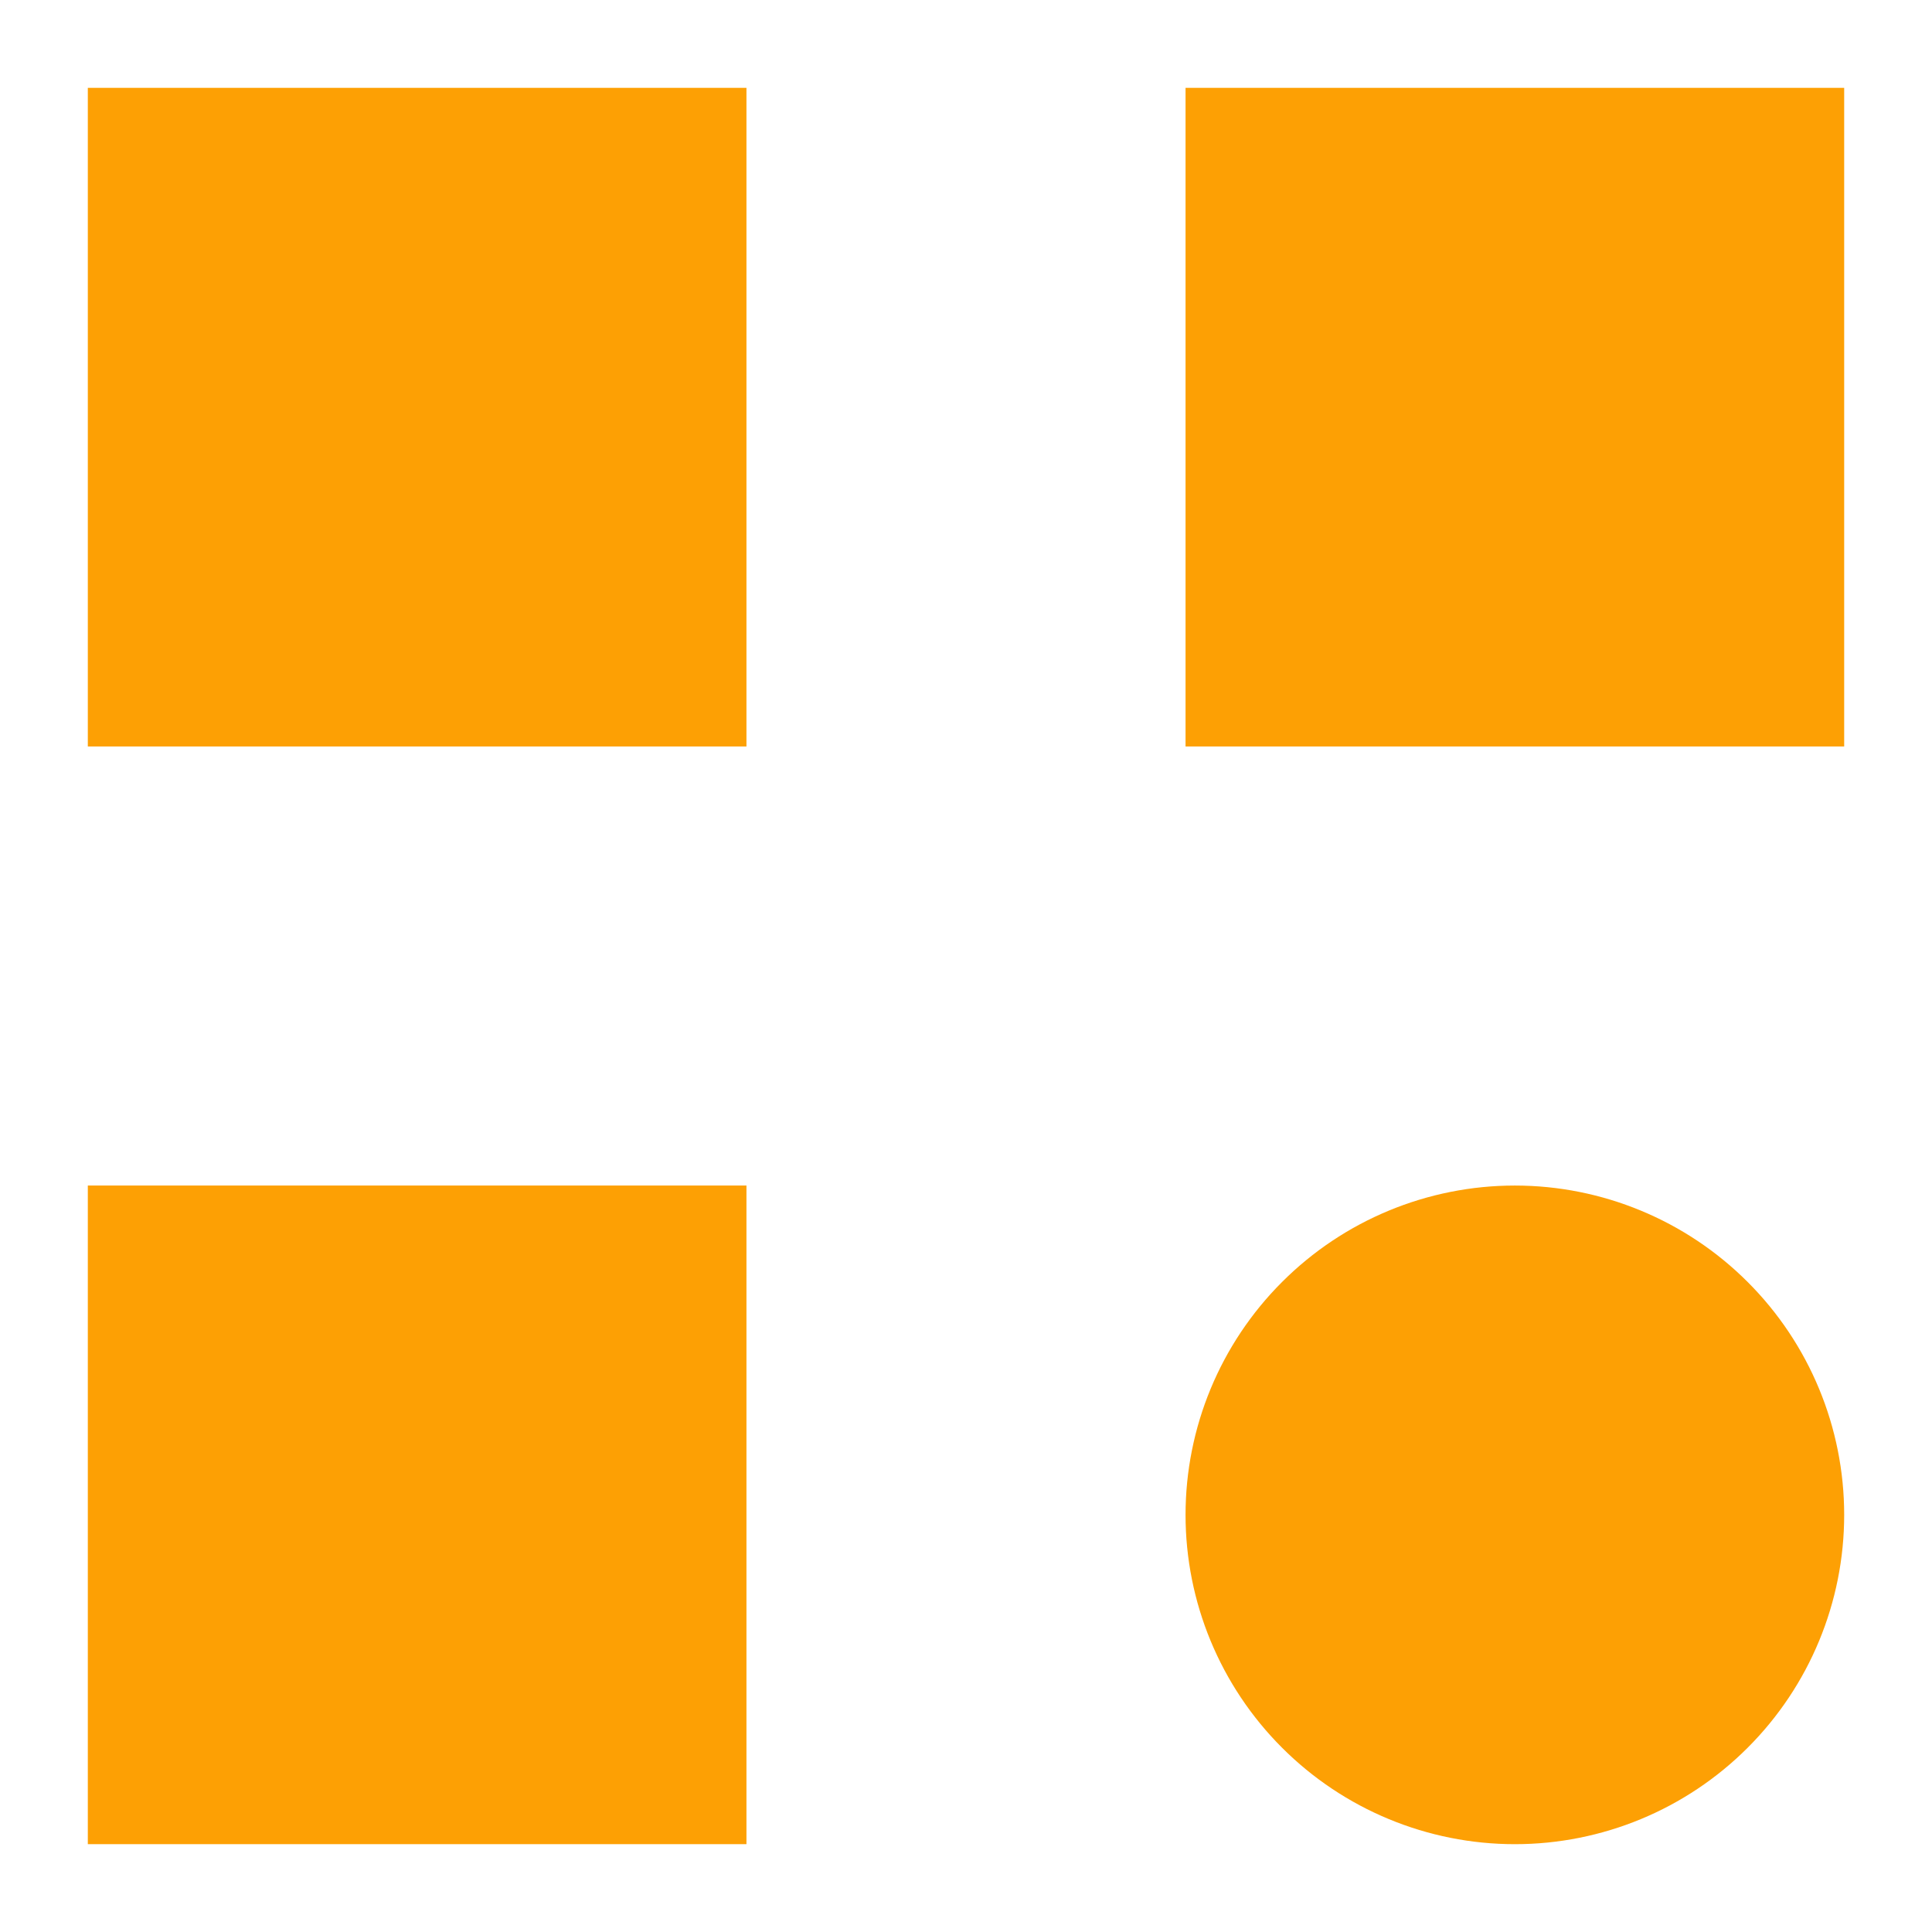
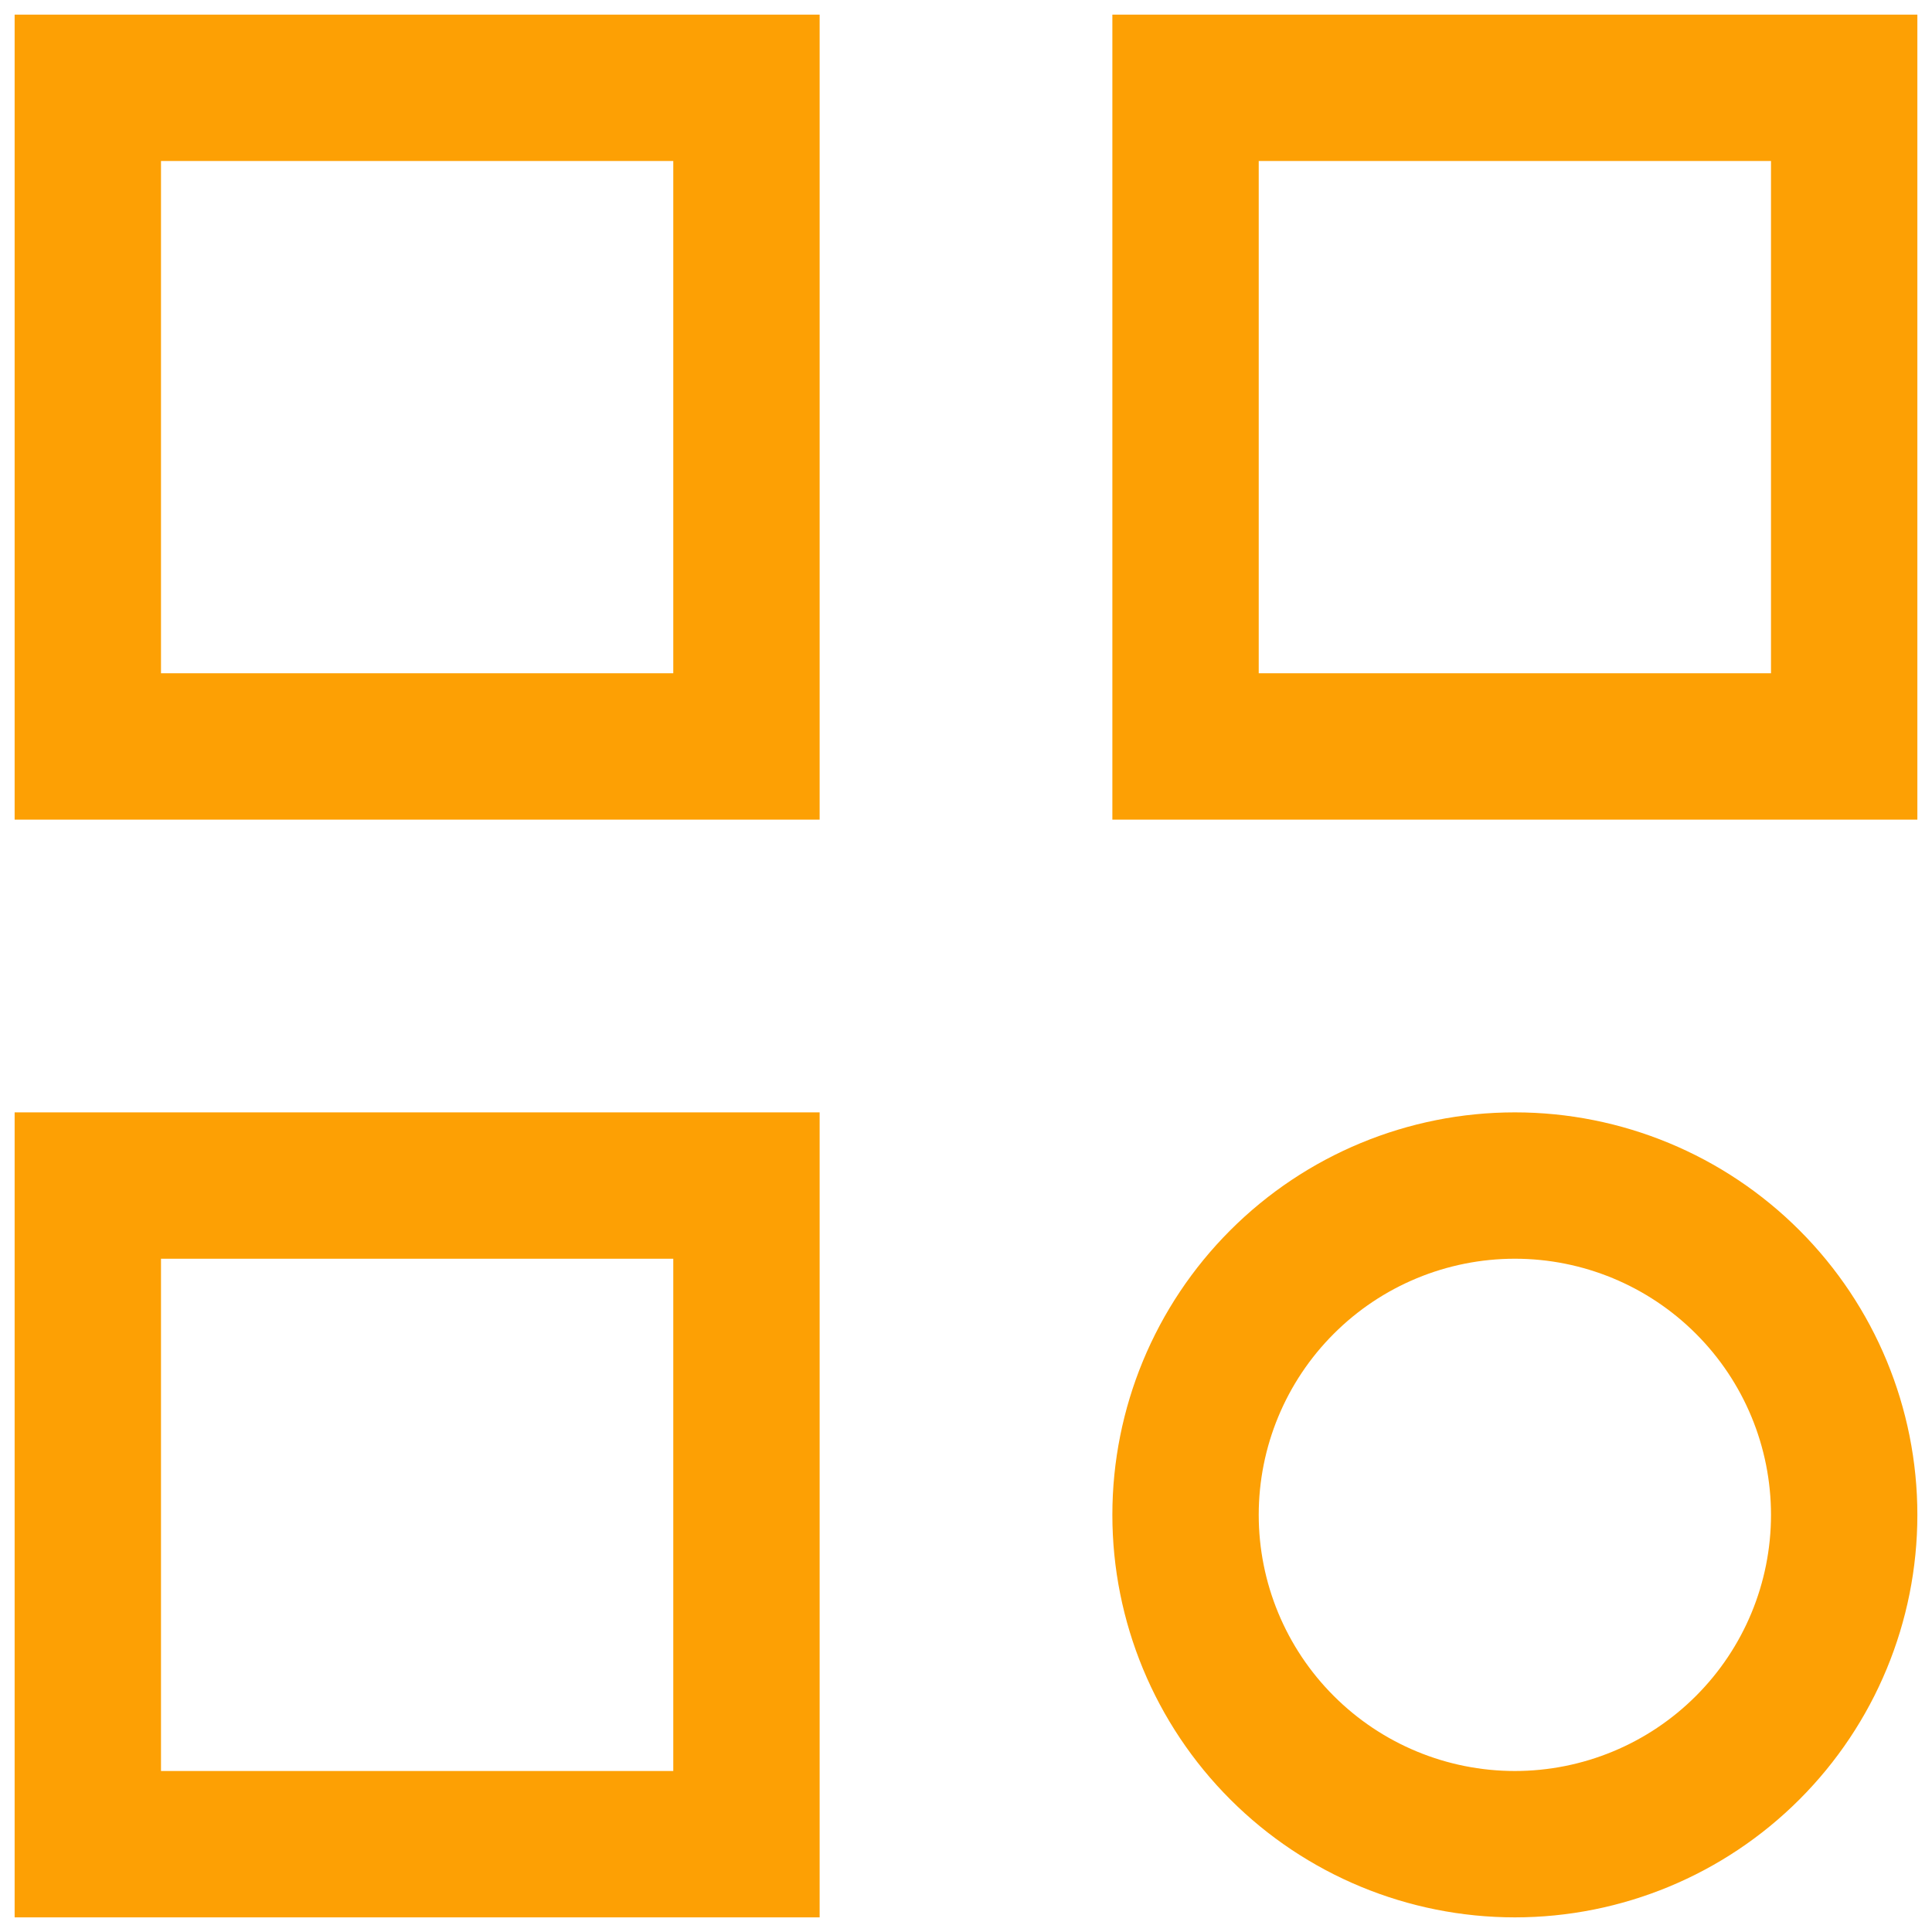
<svg xmlns="http://www.w3.org/2000/svg" width="33" height="33" viewBox="0 0 33 33" fill="none">
-   <path d="M1.5 1.5H12.75V12.75H1.5V1.5ZM20.25 1.5H31.5V12.75H20.25V1.5ZM1.5 20.25H12.75V31.5H1.5V20.25ZM20.25 25.875C20.25 27.367 20.843 28.798 21.898 29.852C22.952 30.907 24.383 31.5 25.875 31.5C27.367 31.5 28.798 30.907 29.852 29.852C30.907 28.798 31.5 27.367 31.5 25.875C31.5 24.383 30.907 22.952 29.852 21.898C28.798 20.843 27.367 20.25 25.875 20.25C24.383 20.25 22.952 20.843 21.898 21.898C20.843 22.952 20.25 24.383 20.25 25.875Z" fill="#FDA004" />
+   <path d="M1.5 1.5H12.75V12.75H1.5V1.5ZM20.25 1.5H31.5V12.75H20.25V1.5ZM1.5 20.25H12.75V31.5H1.5V20.25ZM20.25 25.875C20.25 27.367 20.843 28.798 21.898 29.852C22.952 30.907 24.383 31.5 25.875 31.5C27.367 31.5 28.798 30.907 29.852 29.852C30.907 28.798 31.5 27.367 31.5 25.875C31.5 24.383 30.907 22.952 29.852 21.898C28.798 20.843 27.367 20.25 25.875 20.25C24.383 20.25 22.952 20.843 21.898 21.898C20.843 22.952 20.25 24.383 20.25 25.875Z" stroke="#FDA004" stroke-width="2.5" fill="none" />
</svg>
